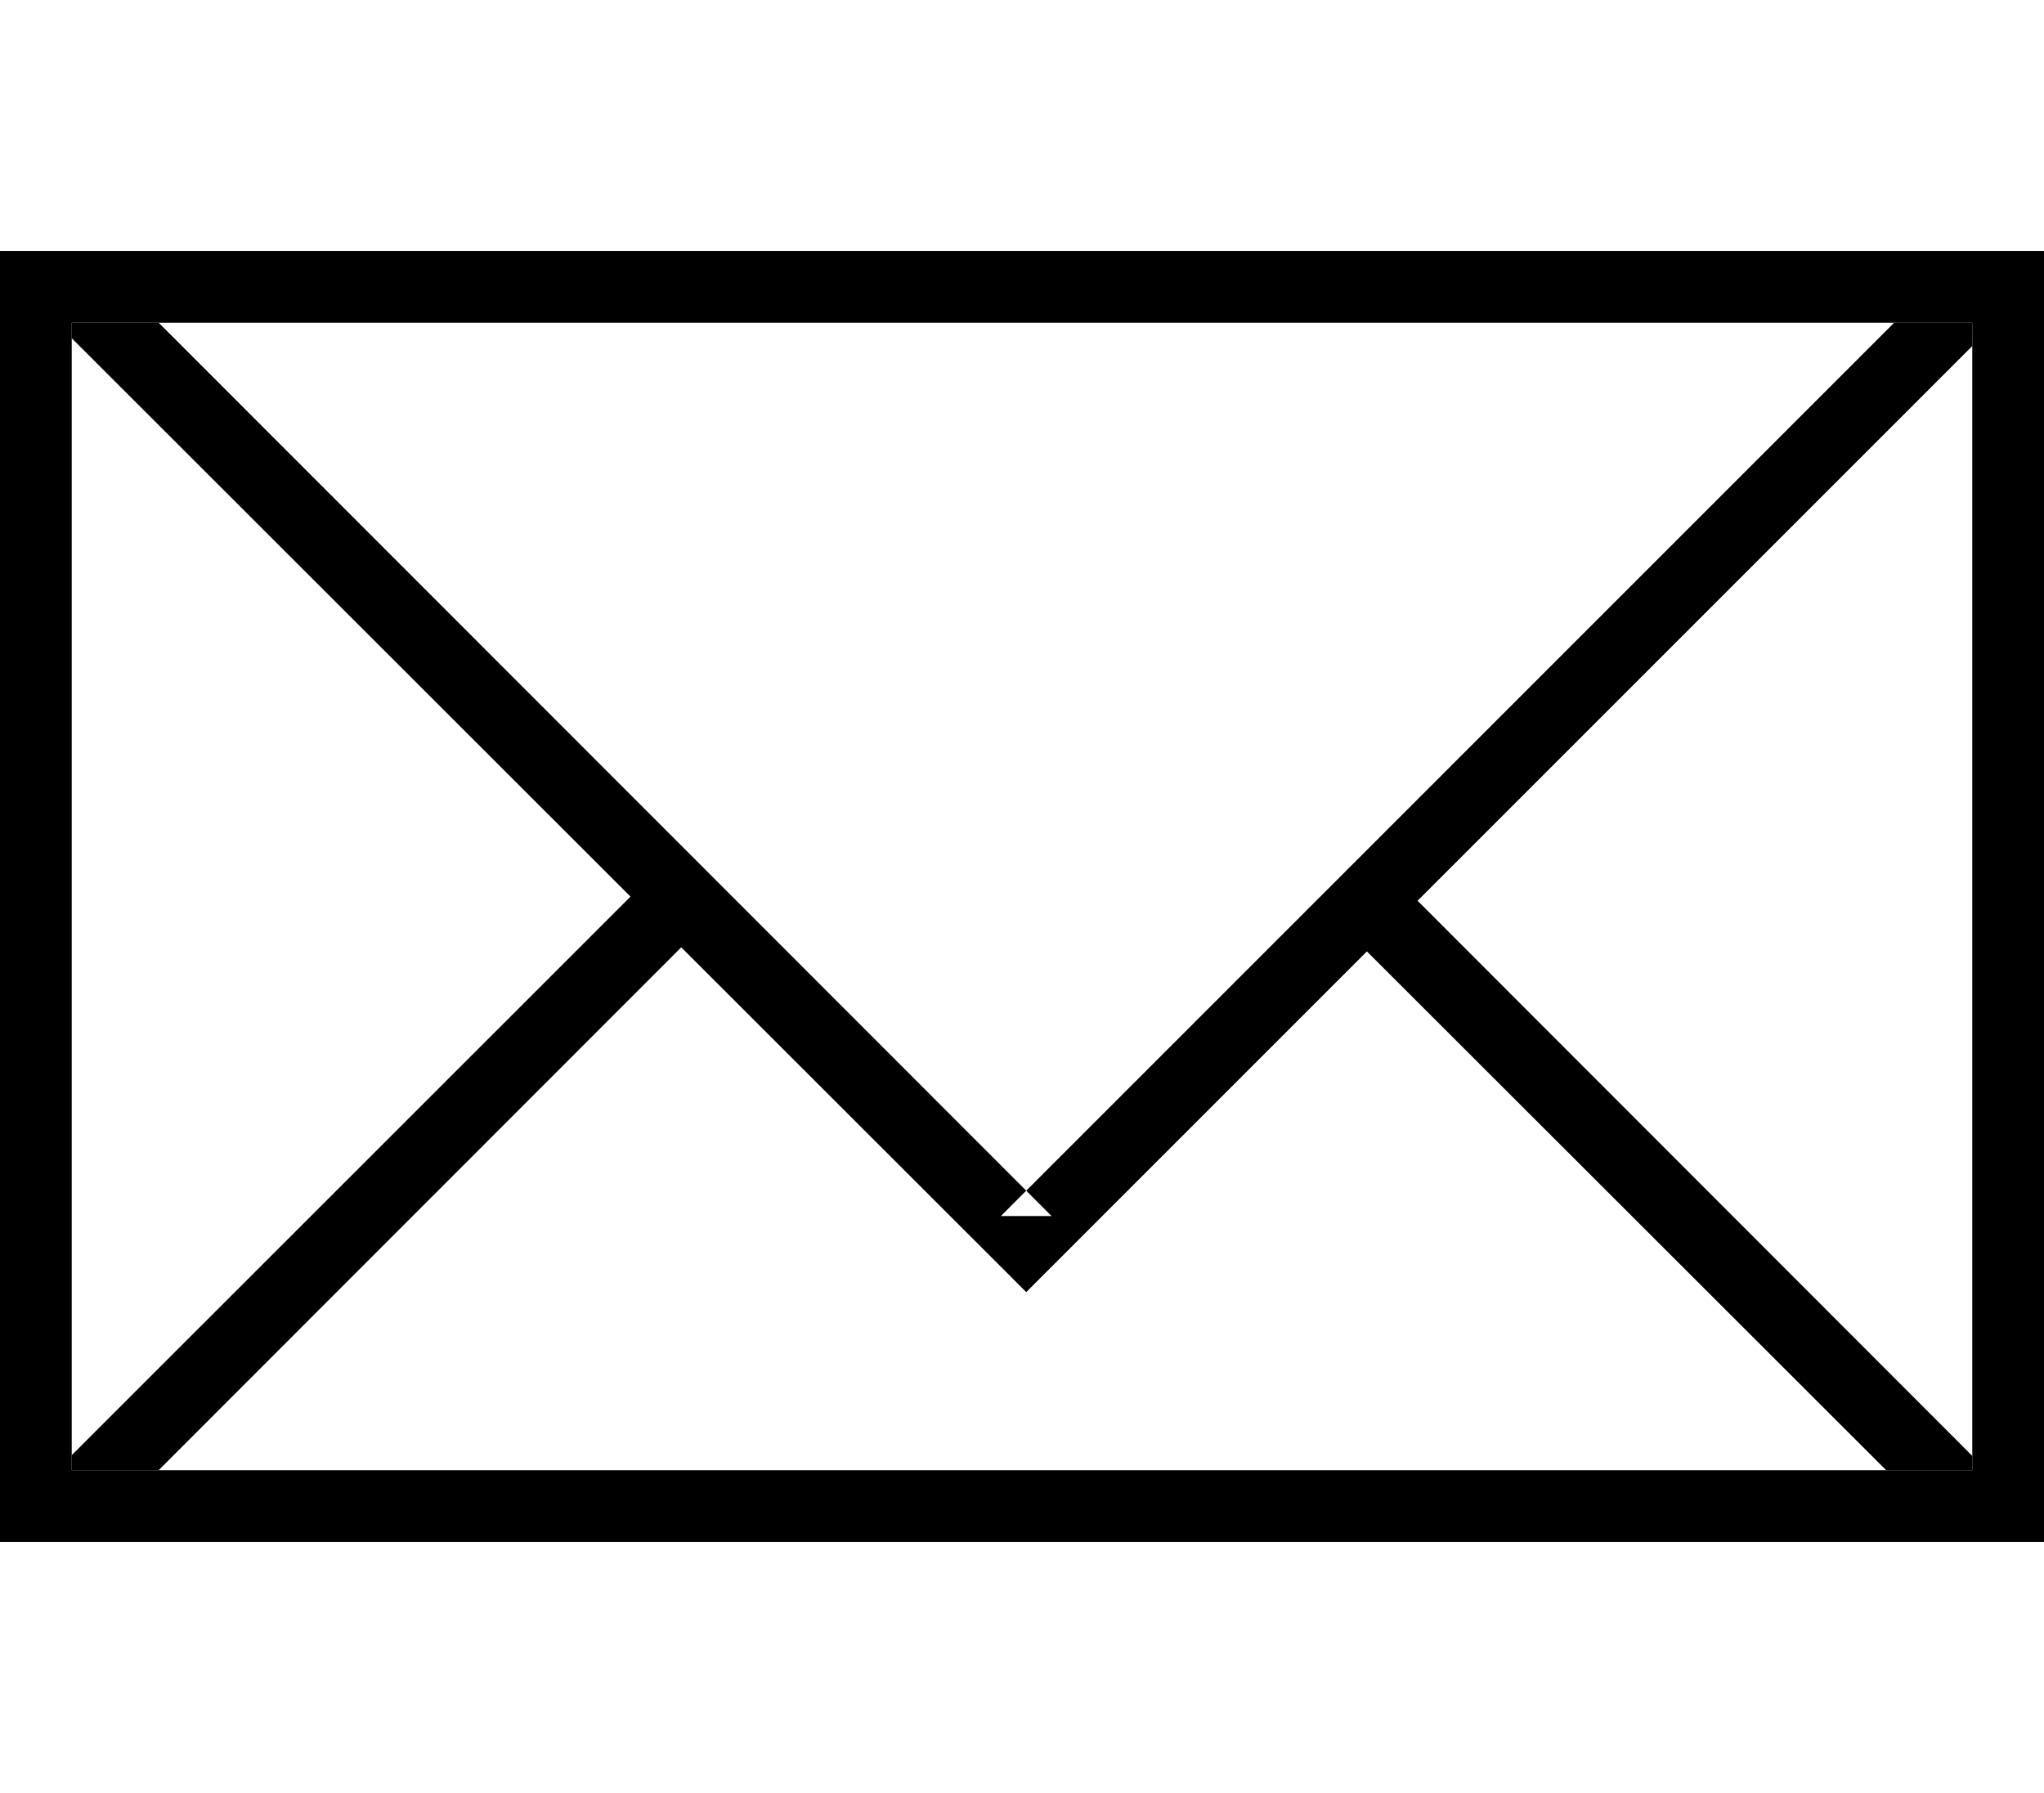
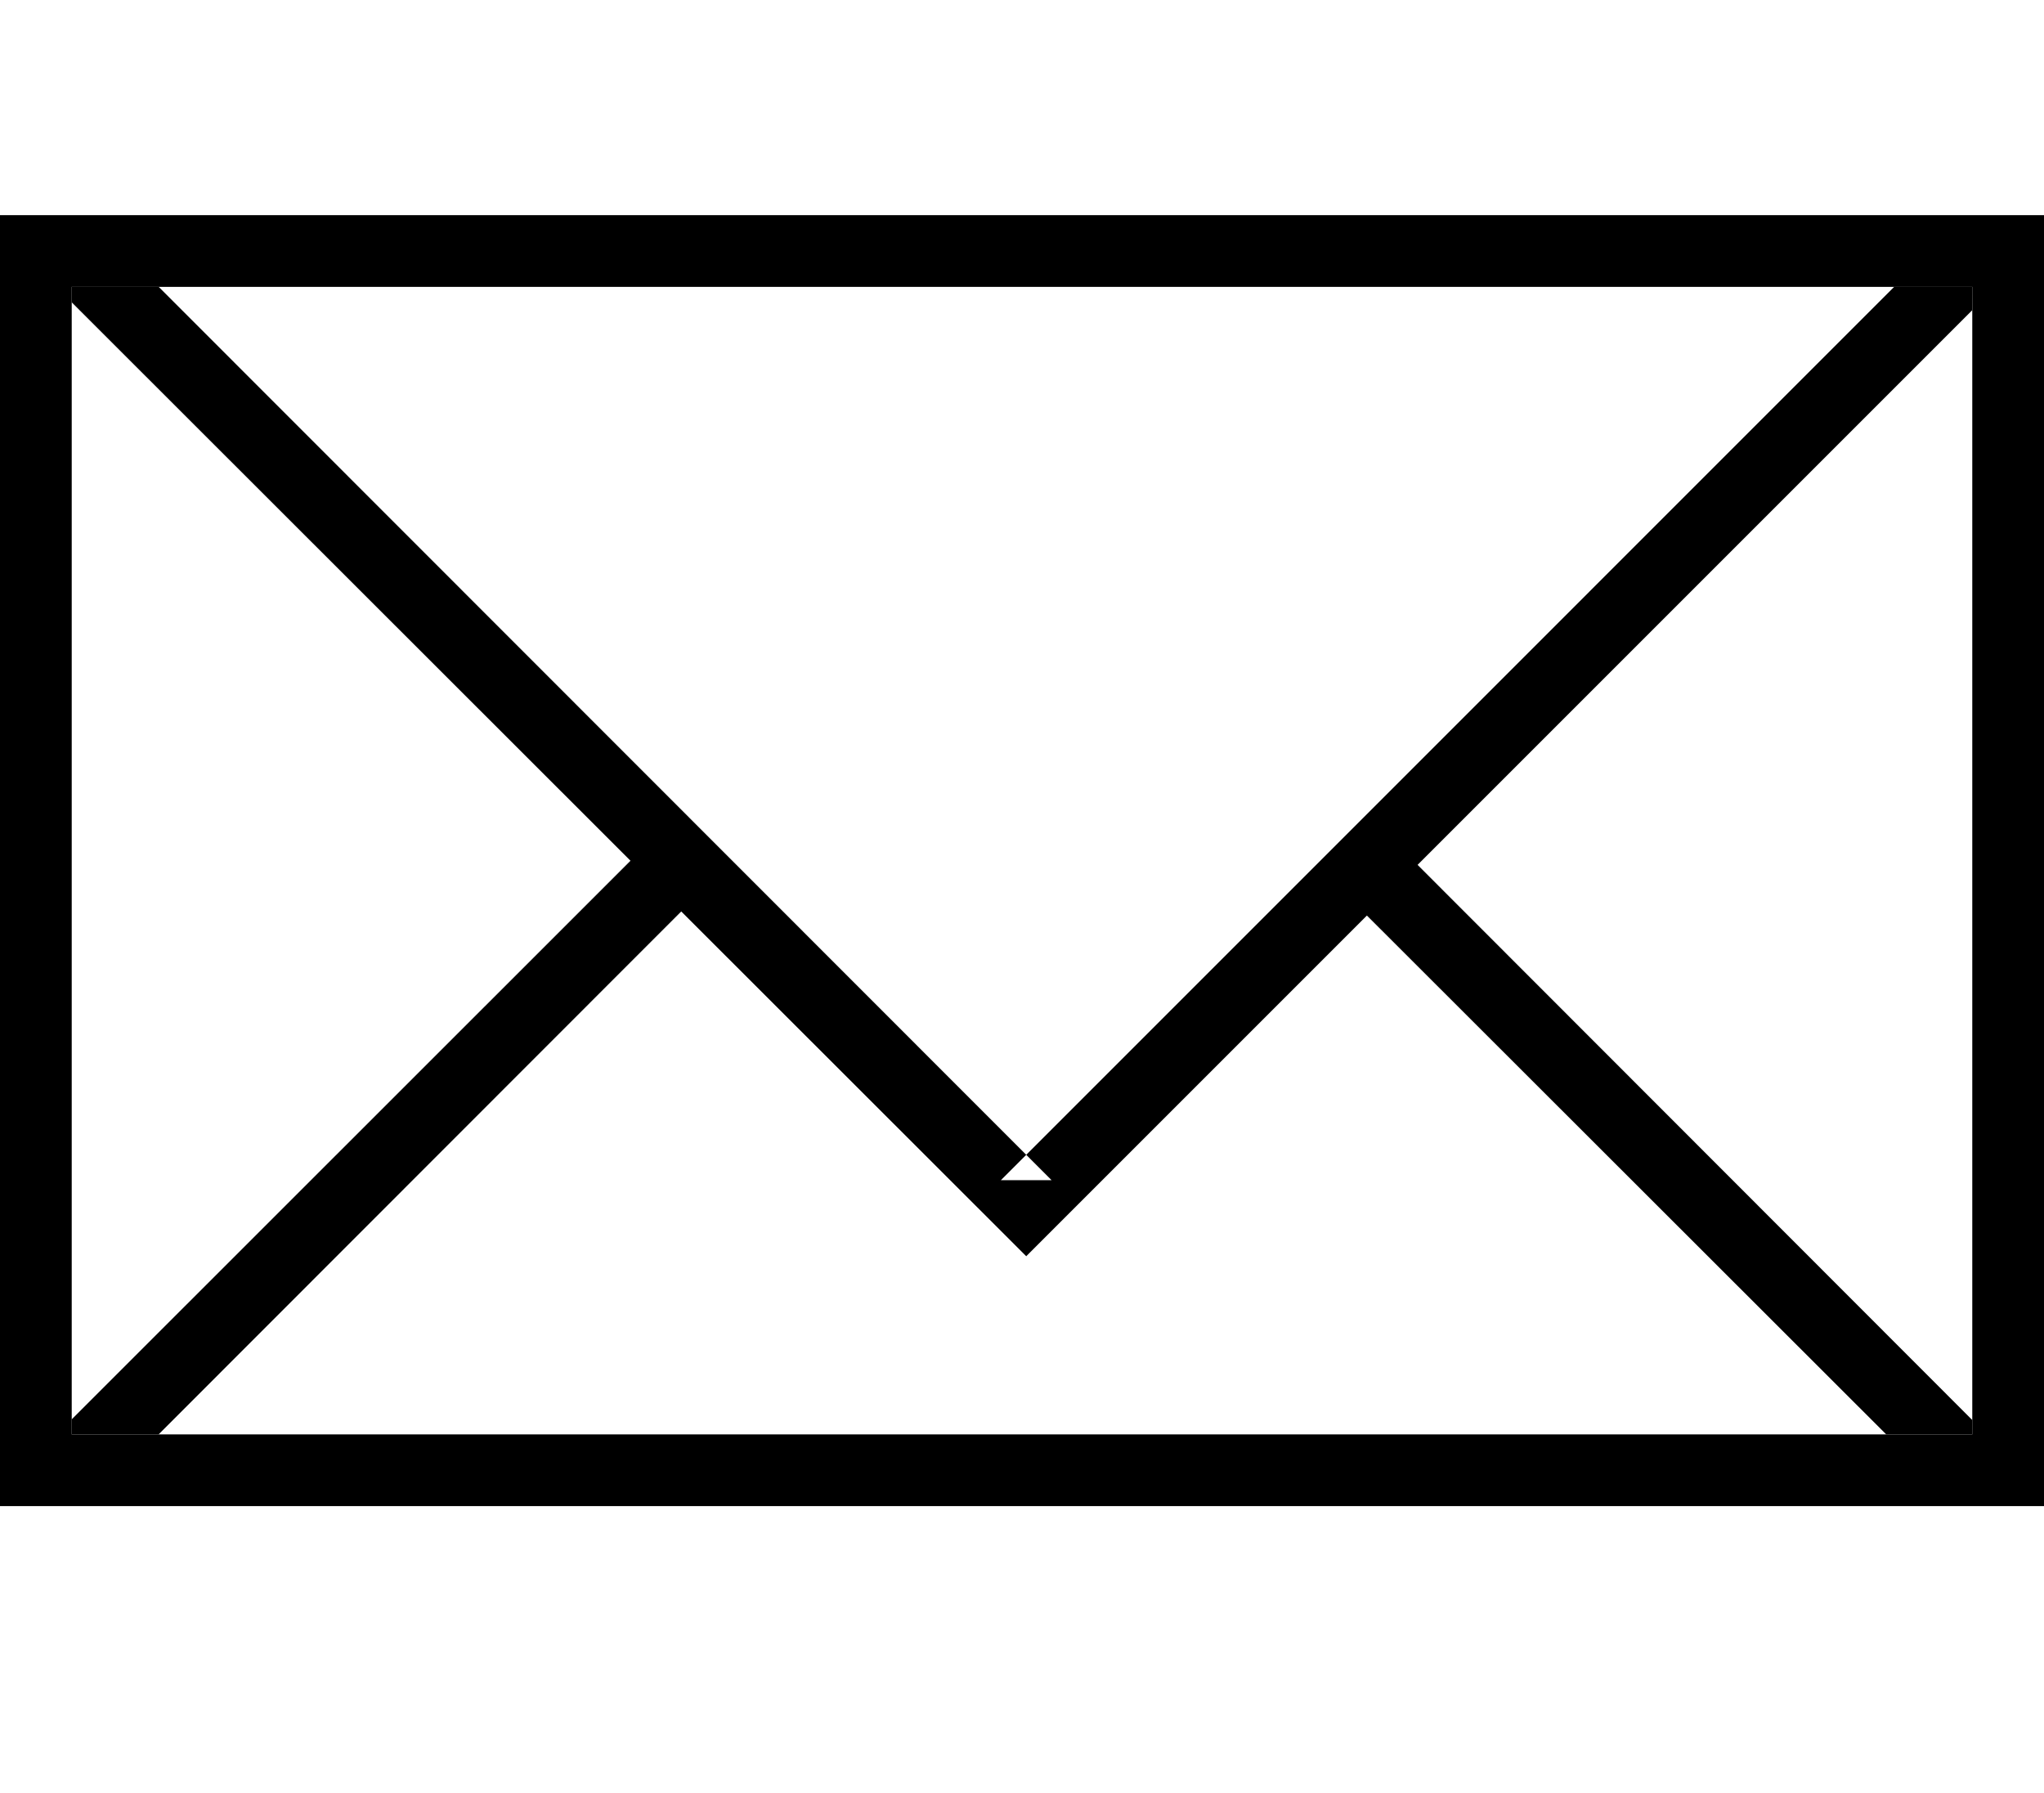
<svg xmlns="http://www.w3.org/2000/svg" width="57px" height="50px" viewBox="0 0 57 50" version="1.1">
  <defs />
  <g id="Page-1" stroke="none" stroke-width="1" fill="none" fill-rule="evenodd">
-     <g id="email" transform="translate(1, 8)">
+     <g id="email" transform="translate(1, 7)">
      <rect id="Rectangle-89" stroke="#000000" stroke-width="2" x="0" y="0" width="55" height="34" />
      <polygon id="Path-8" fill="#000000" points="26.911 27.325 27.618 28.032 28.325 27.325 53.997 1.652 54 0.998 51.823 0.998 26.911 25.911 28.325 25.911 3.426 1 1 1 1 1.431" />
      <polygon id="Path-9" fill="#000000" points="1 33 3.423 33 18.707 17.707 17.293 16.293 1 32.58" />
      <polygon id="Path-10" fill="#000000" points="54 33 54 32.6 37.707 16.293 36.293 17.707 51.6 33" />
    </g>
  </g>
</svg>
